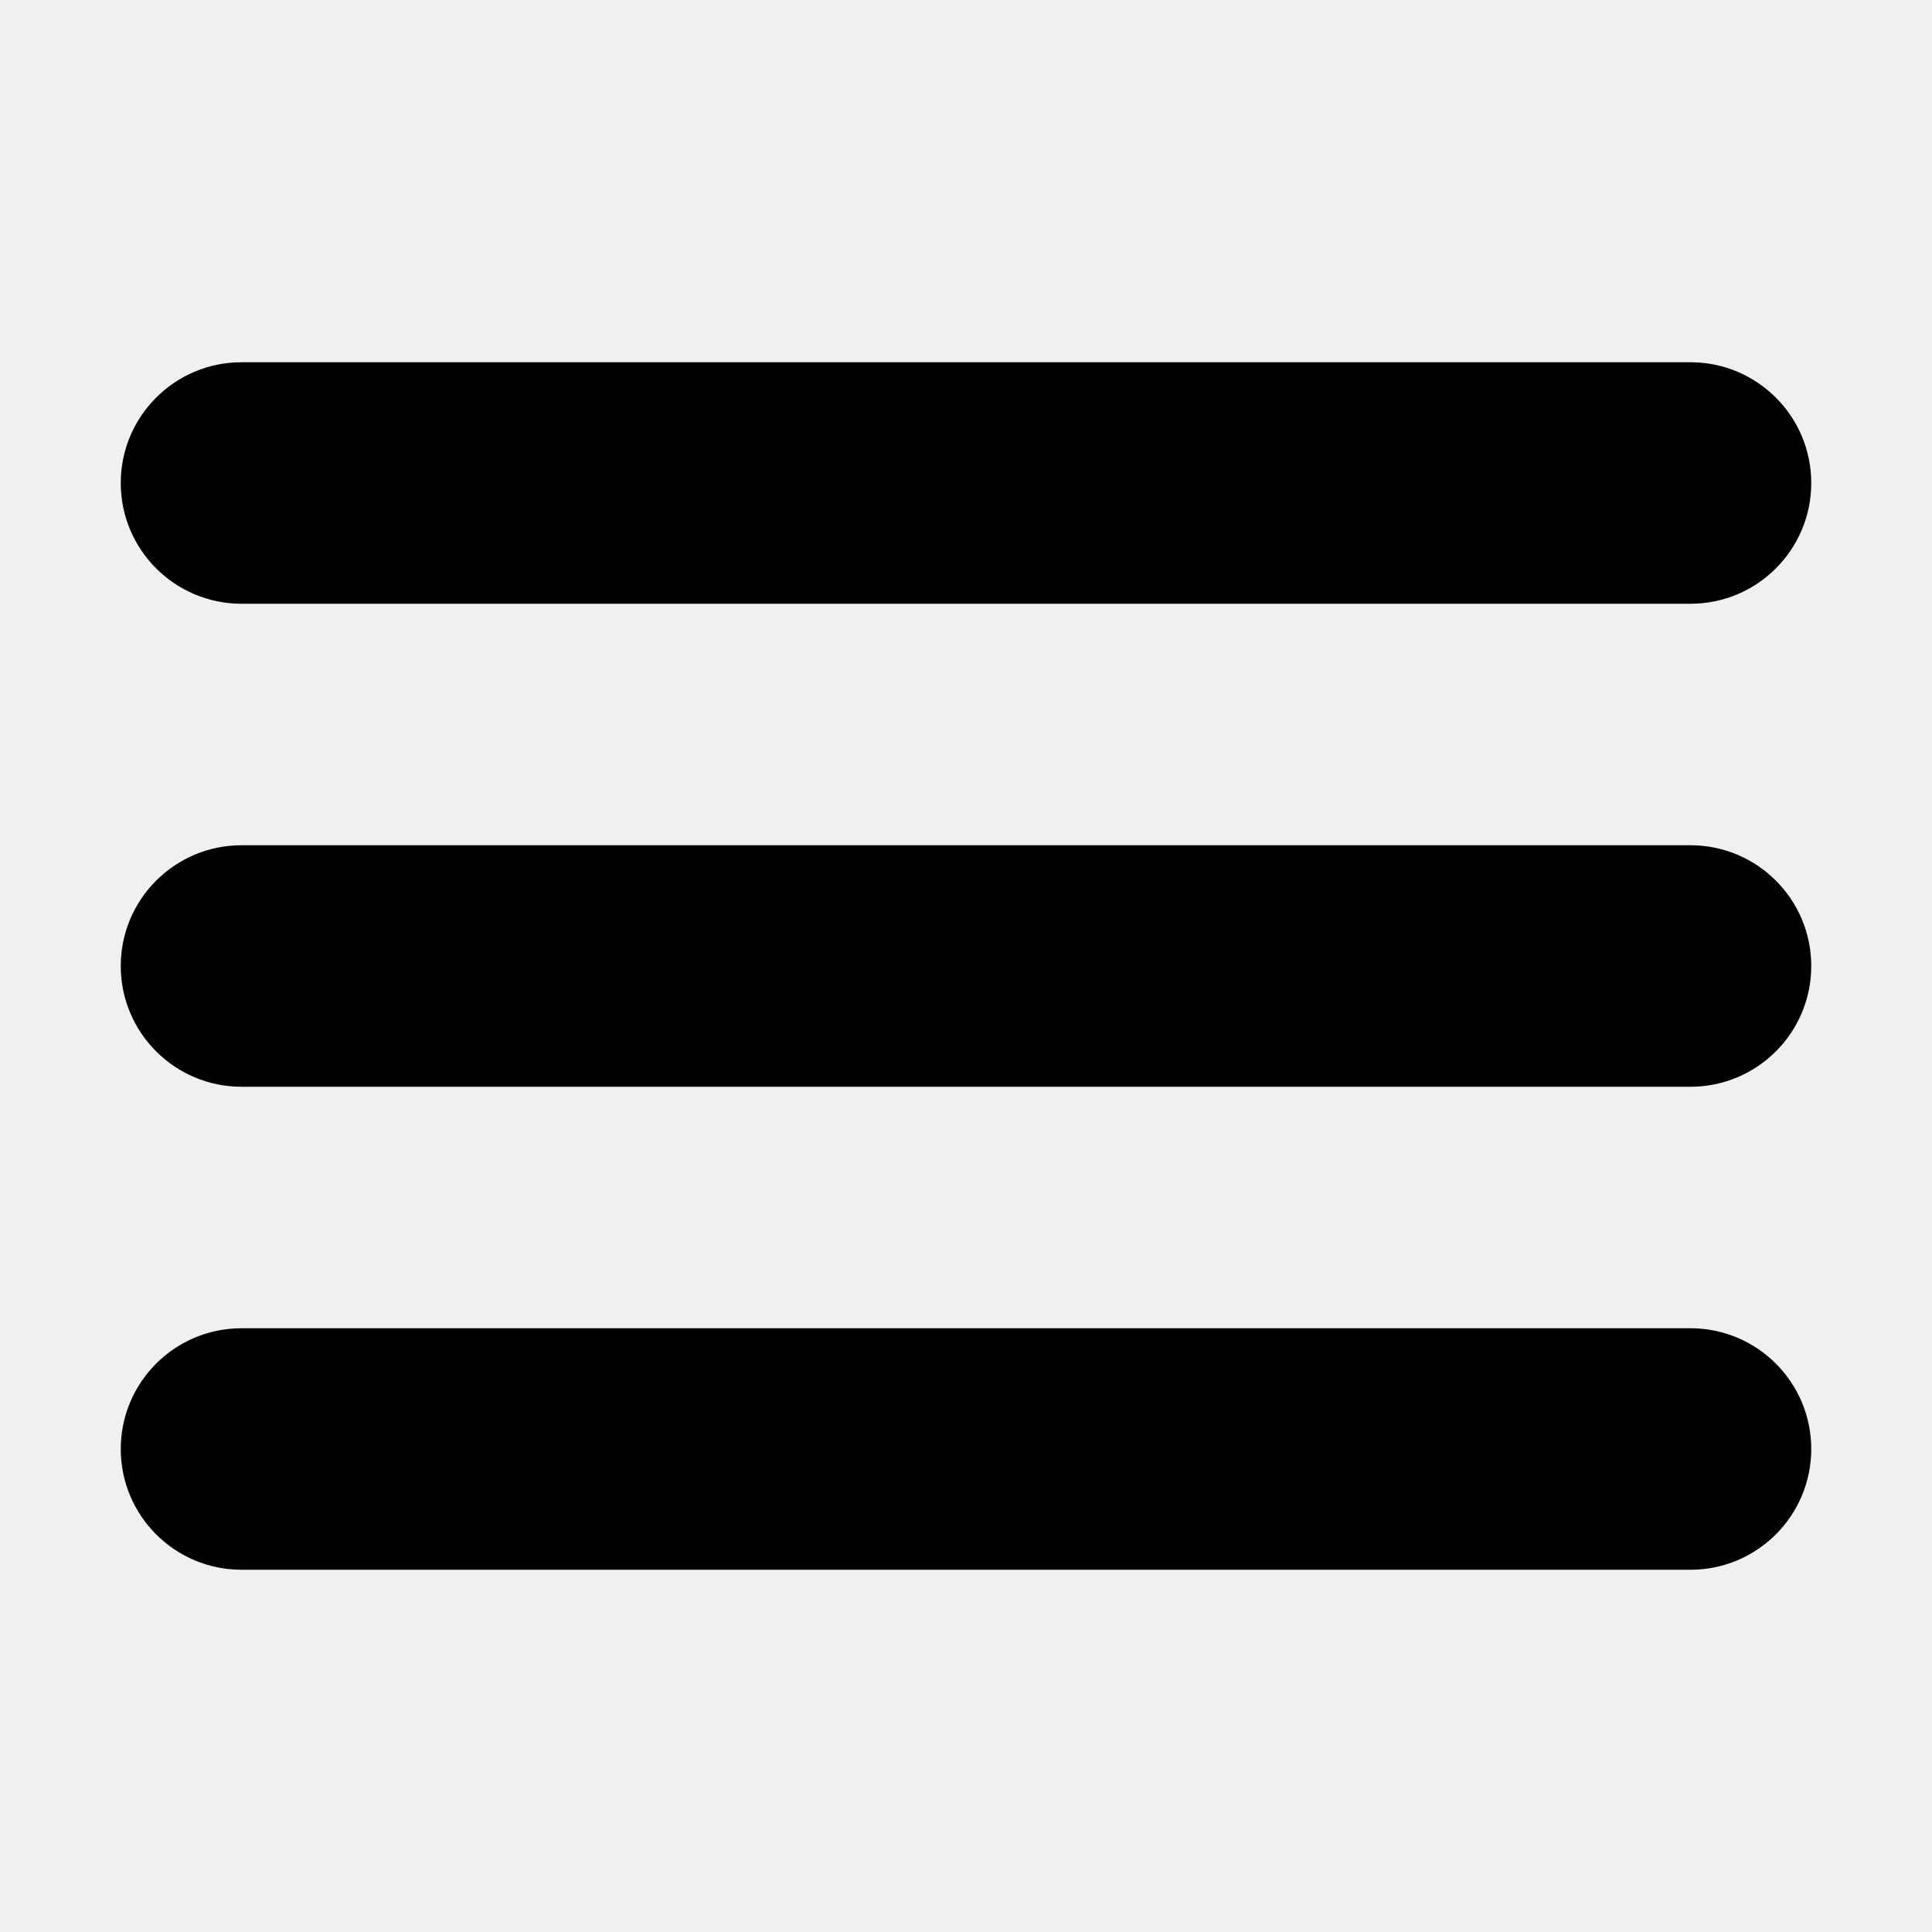
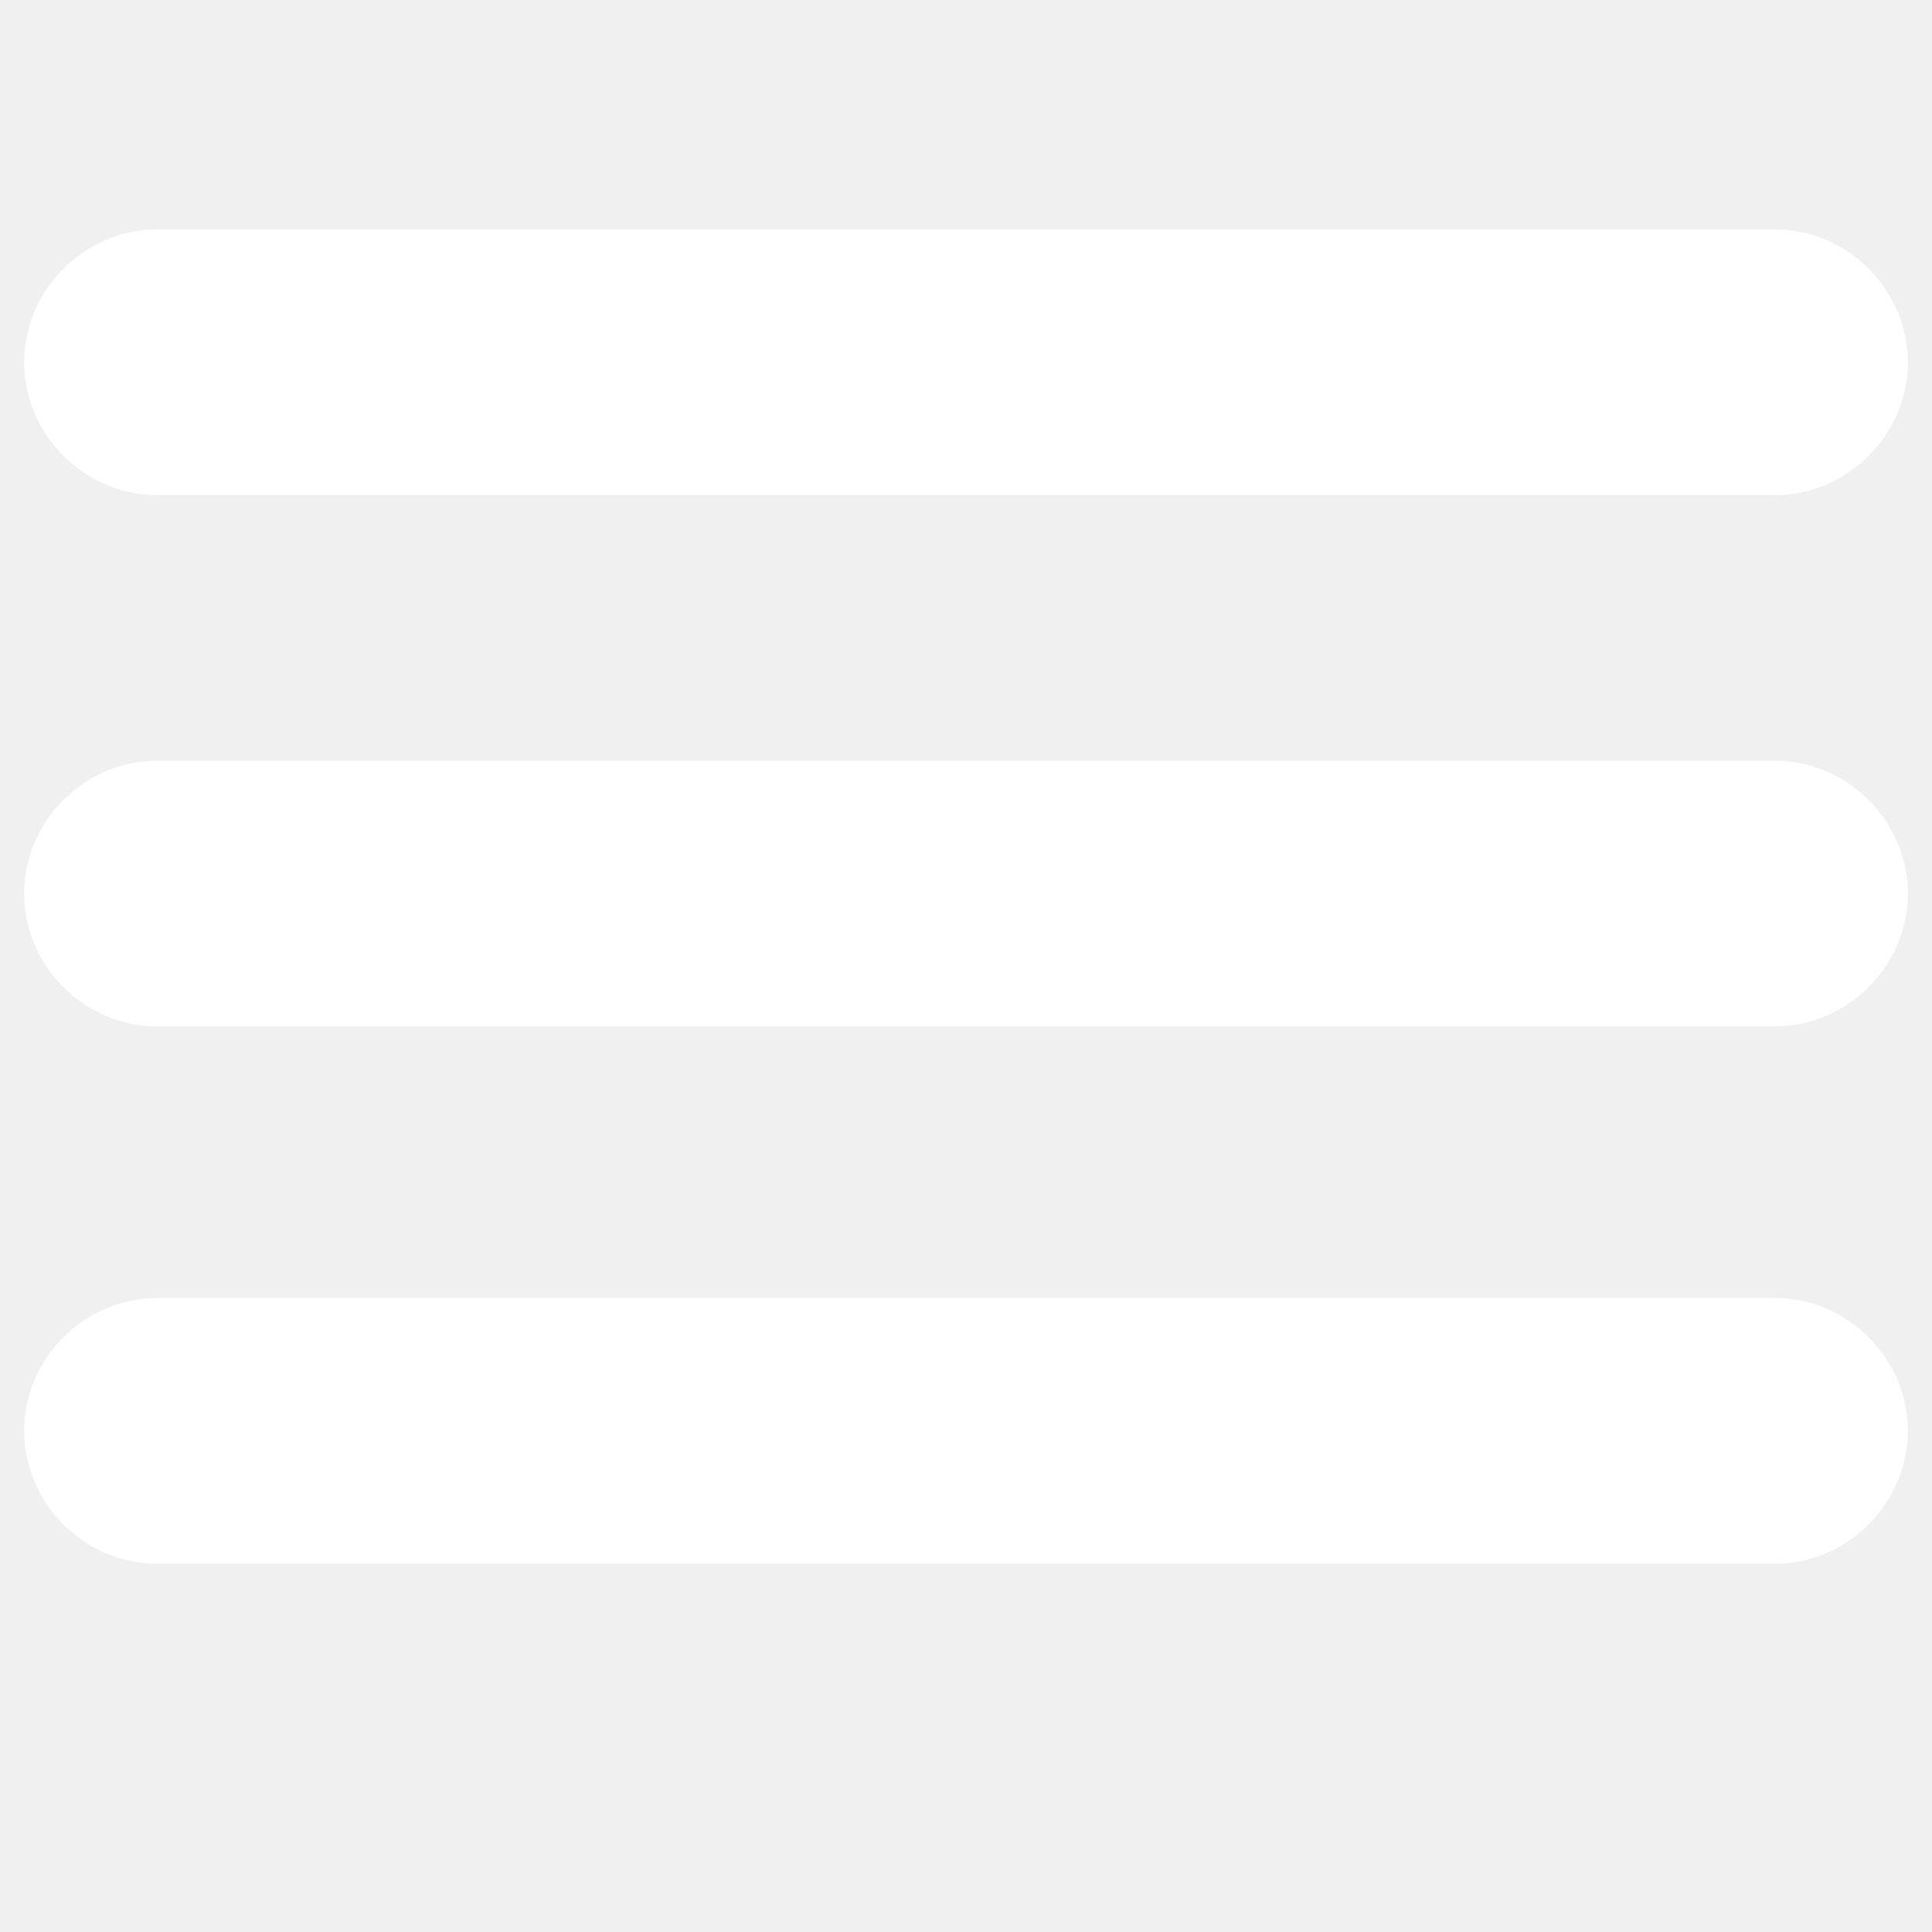
- <svg xmlns="http://www.w3.org/2000/svg" height="32px" id="Layer_1" style="enable-background:new 0 0 32 32;" version="1.1" viewBox="0 0 32 32" width="32px" xml:space="preserve">
-   <path d="M4,10h24c1.104,0,2-0.896,2-2s-0.896-2-2-2H4C2.896,6,2,6.896,2,8S2.896,10,4,10z M28,14H4c-1.104,0-2,0.896-2,2  s0.896,2,2,2h24c1.104,0,2-0.896,2-2S29.104,14,28,14z M28,22H4c-1.104,0-2,0.896-2,2s0.896,2,2,2h24c1.104,0,2-0.896,2-2  S29.104,22,28,22z" />
+ <svg xmlns="http://www.w3.org/2000/svg" version="1.1" id="Layer_1" x="0px" y="0px" viewBox="0 0 32 32" style="enable-background:new 0 0 32 32;" xml:space="preserve">
+   <style type="text/css">
+ 	.st0{fill:#FFFFFF;}
+ </style>
+   <path class="st0" d="M2.6,8.2h26.8c1.2,0,2.2-1,2.2-2.2s-1-2.2-2.2-2.2H2.6c-1.2,0-2.2,1-2.2,2.2S1.4,8.2,2.6,8.2z M29.4,12.6H2.6  c-1.2,0-2.2,1-2.2,2.2s1,2.2,2.2,2.2h26.8c1.2,0,2.2-1,2.2-2.2S30.6,12.6,29.4,12.6z M29.4,21.5H2.6c-1.2,0-2.2,1-2.2,2.2  s1,2.2,2.2,2.2h26.8c1.2,0,2.2-1,2.2-2.2S30.6,21.5,29.4,21.5z" />
</svg>
